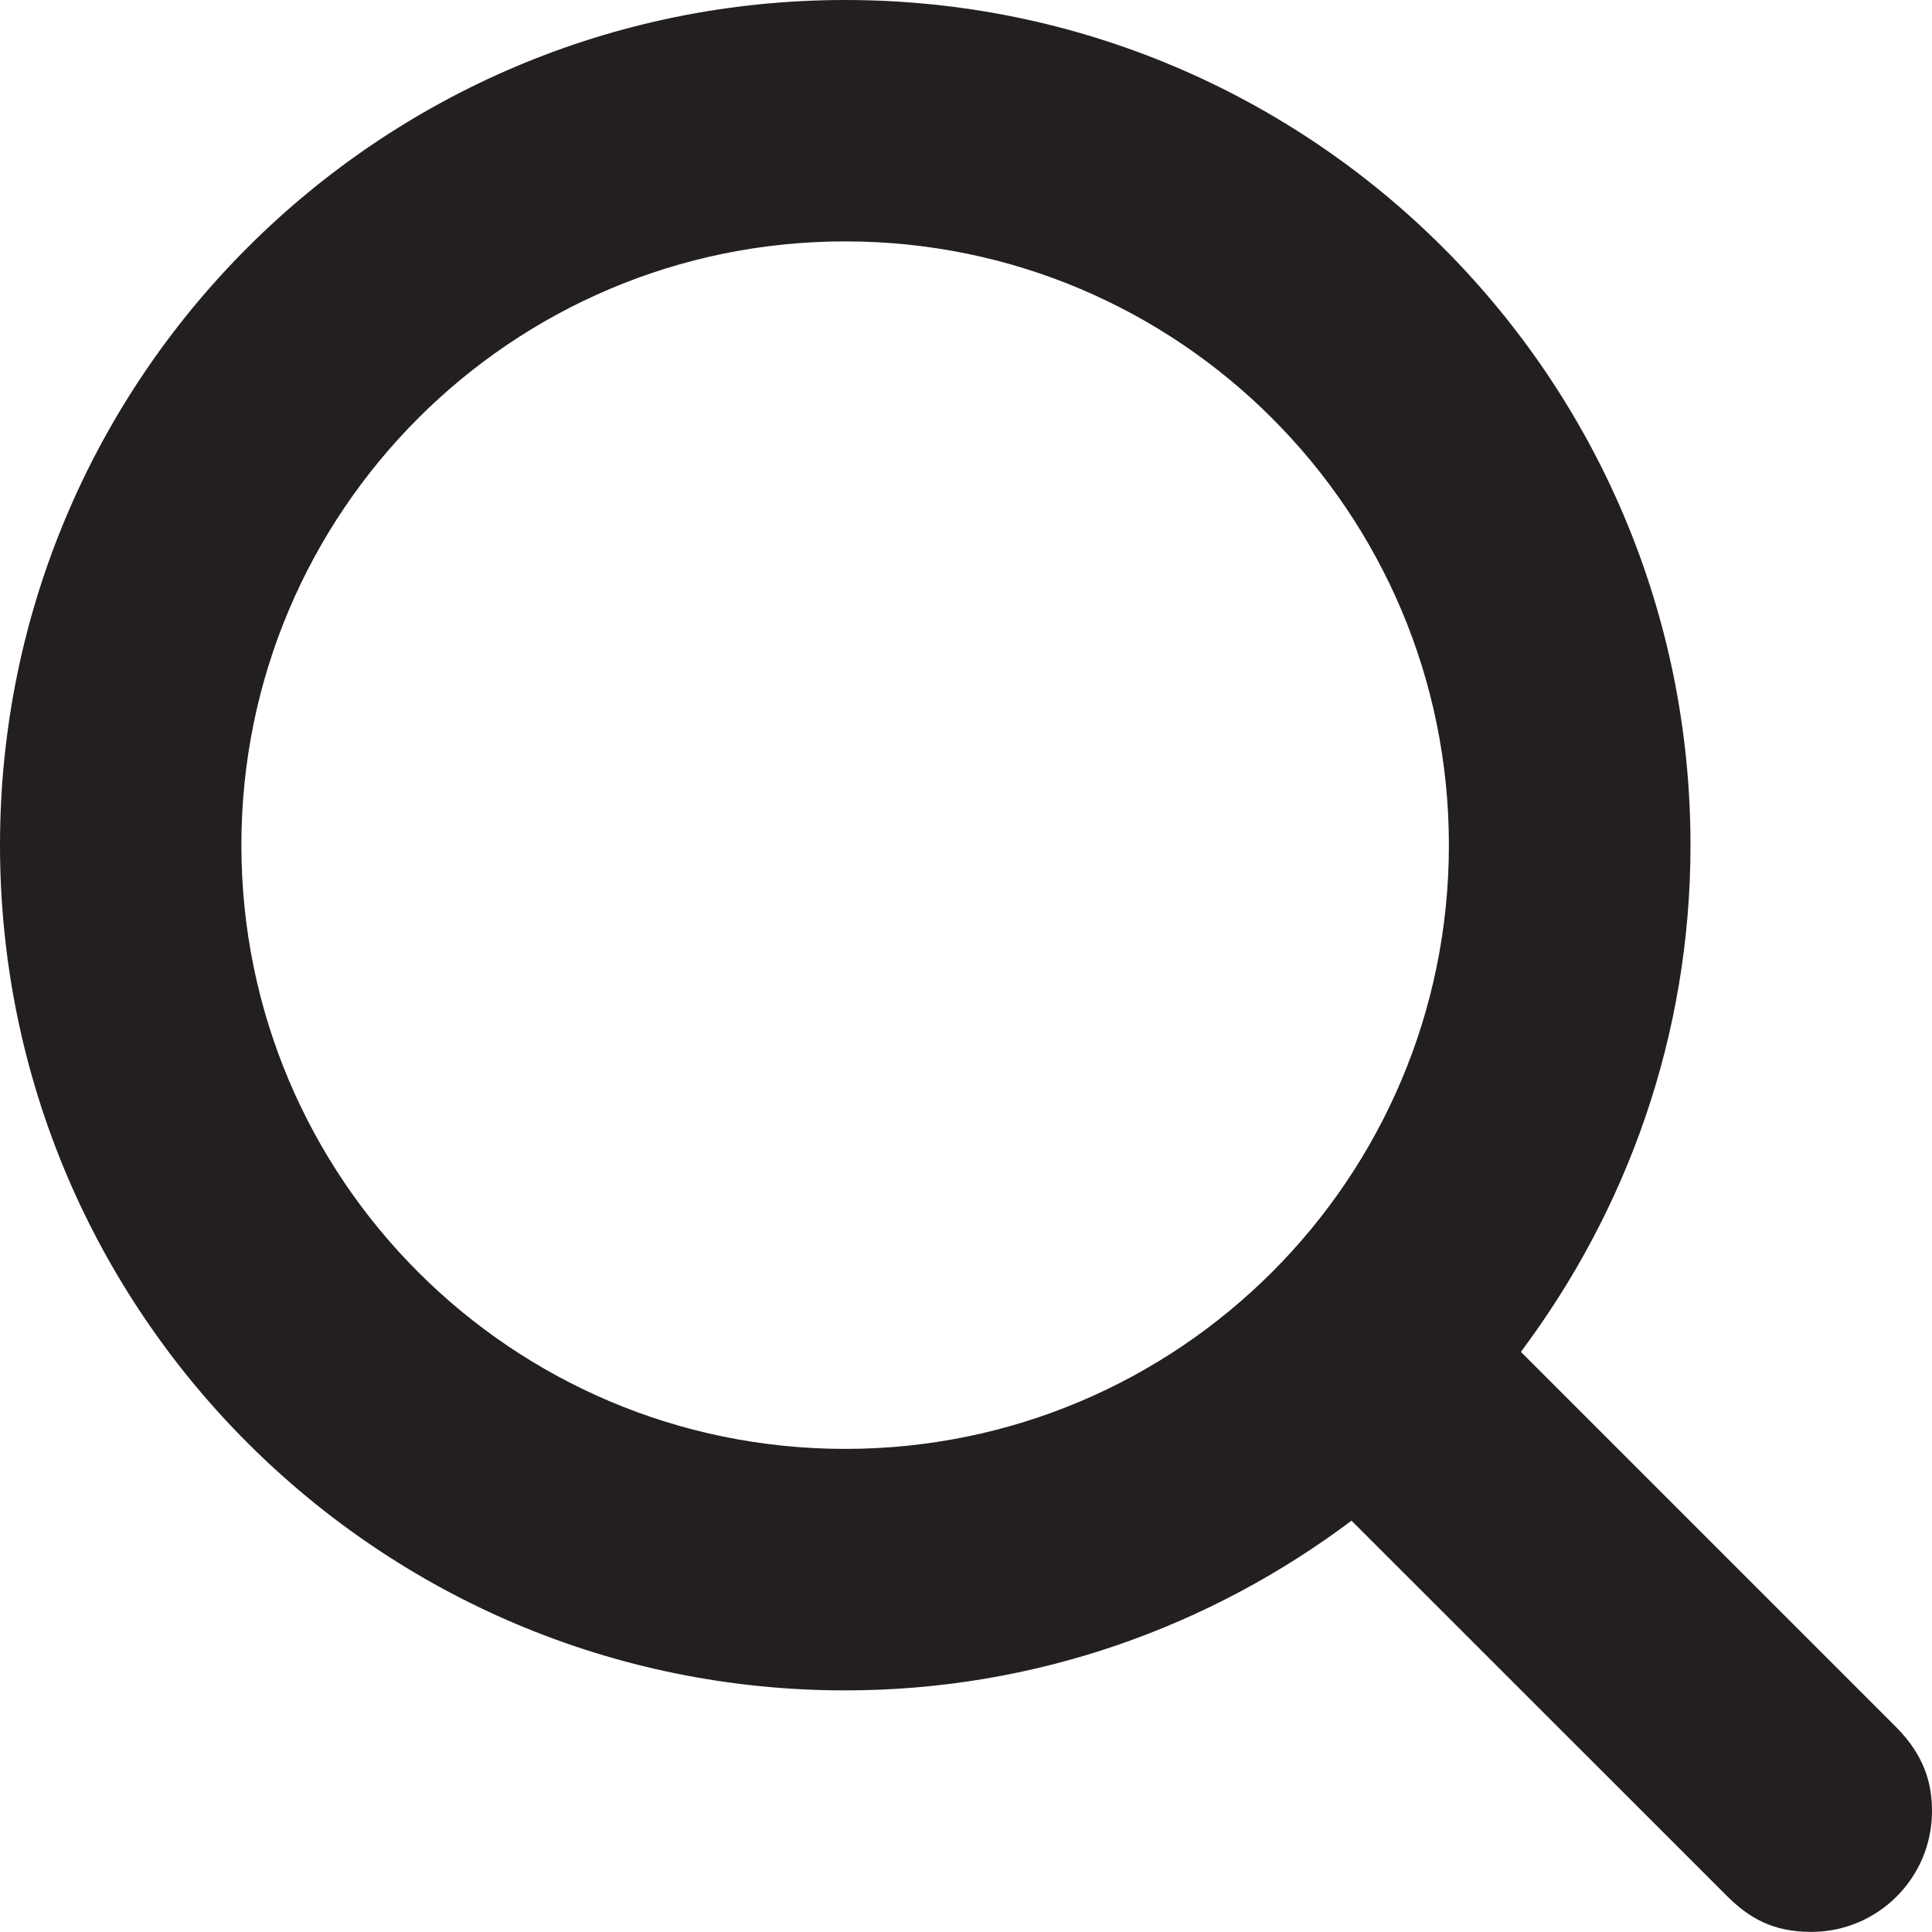
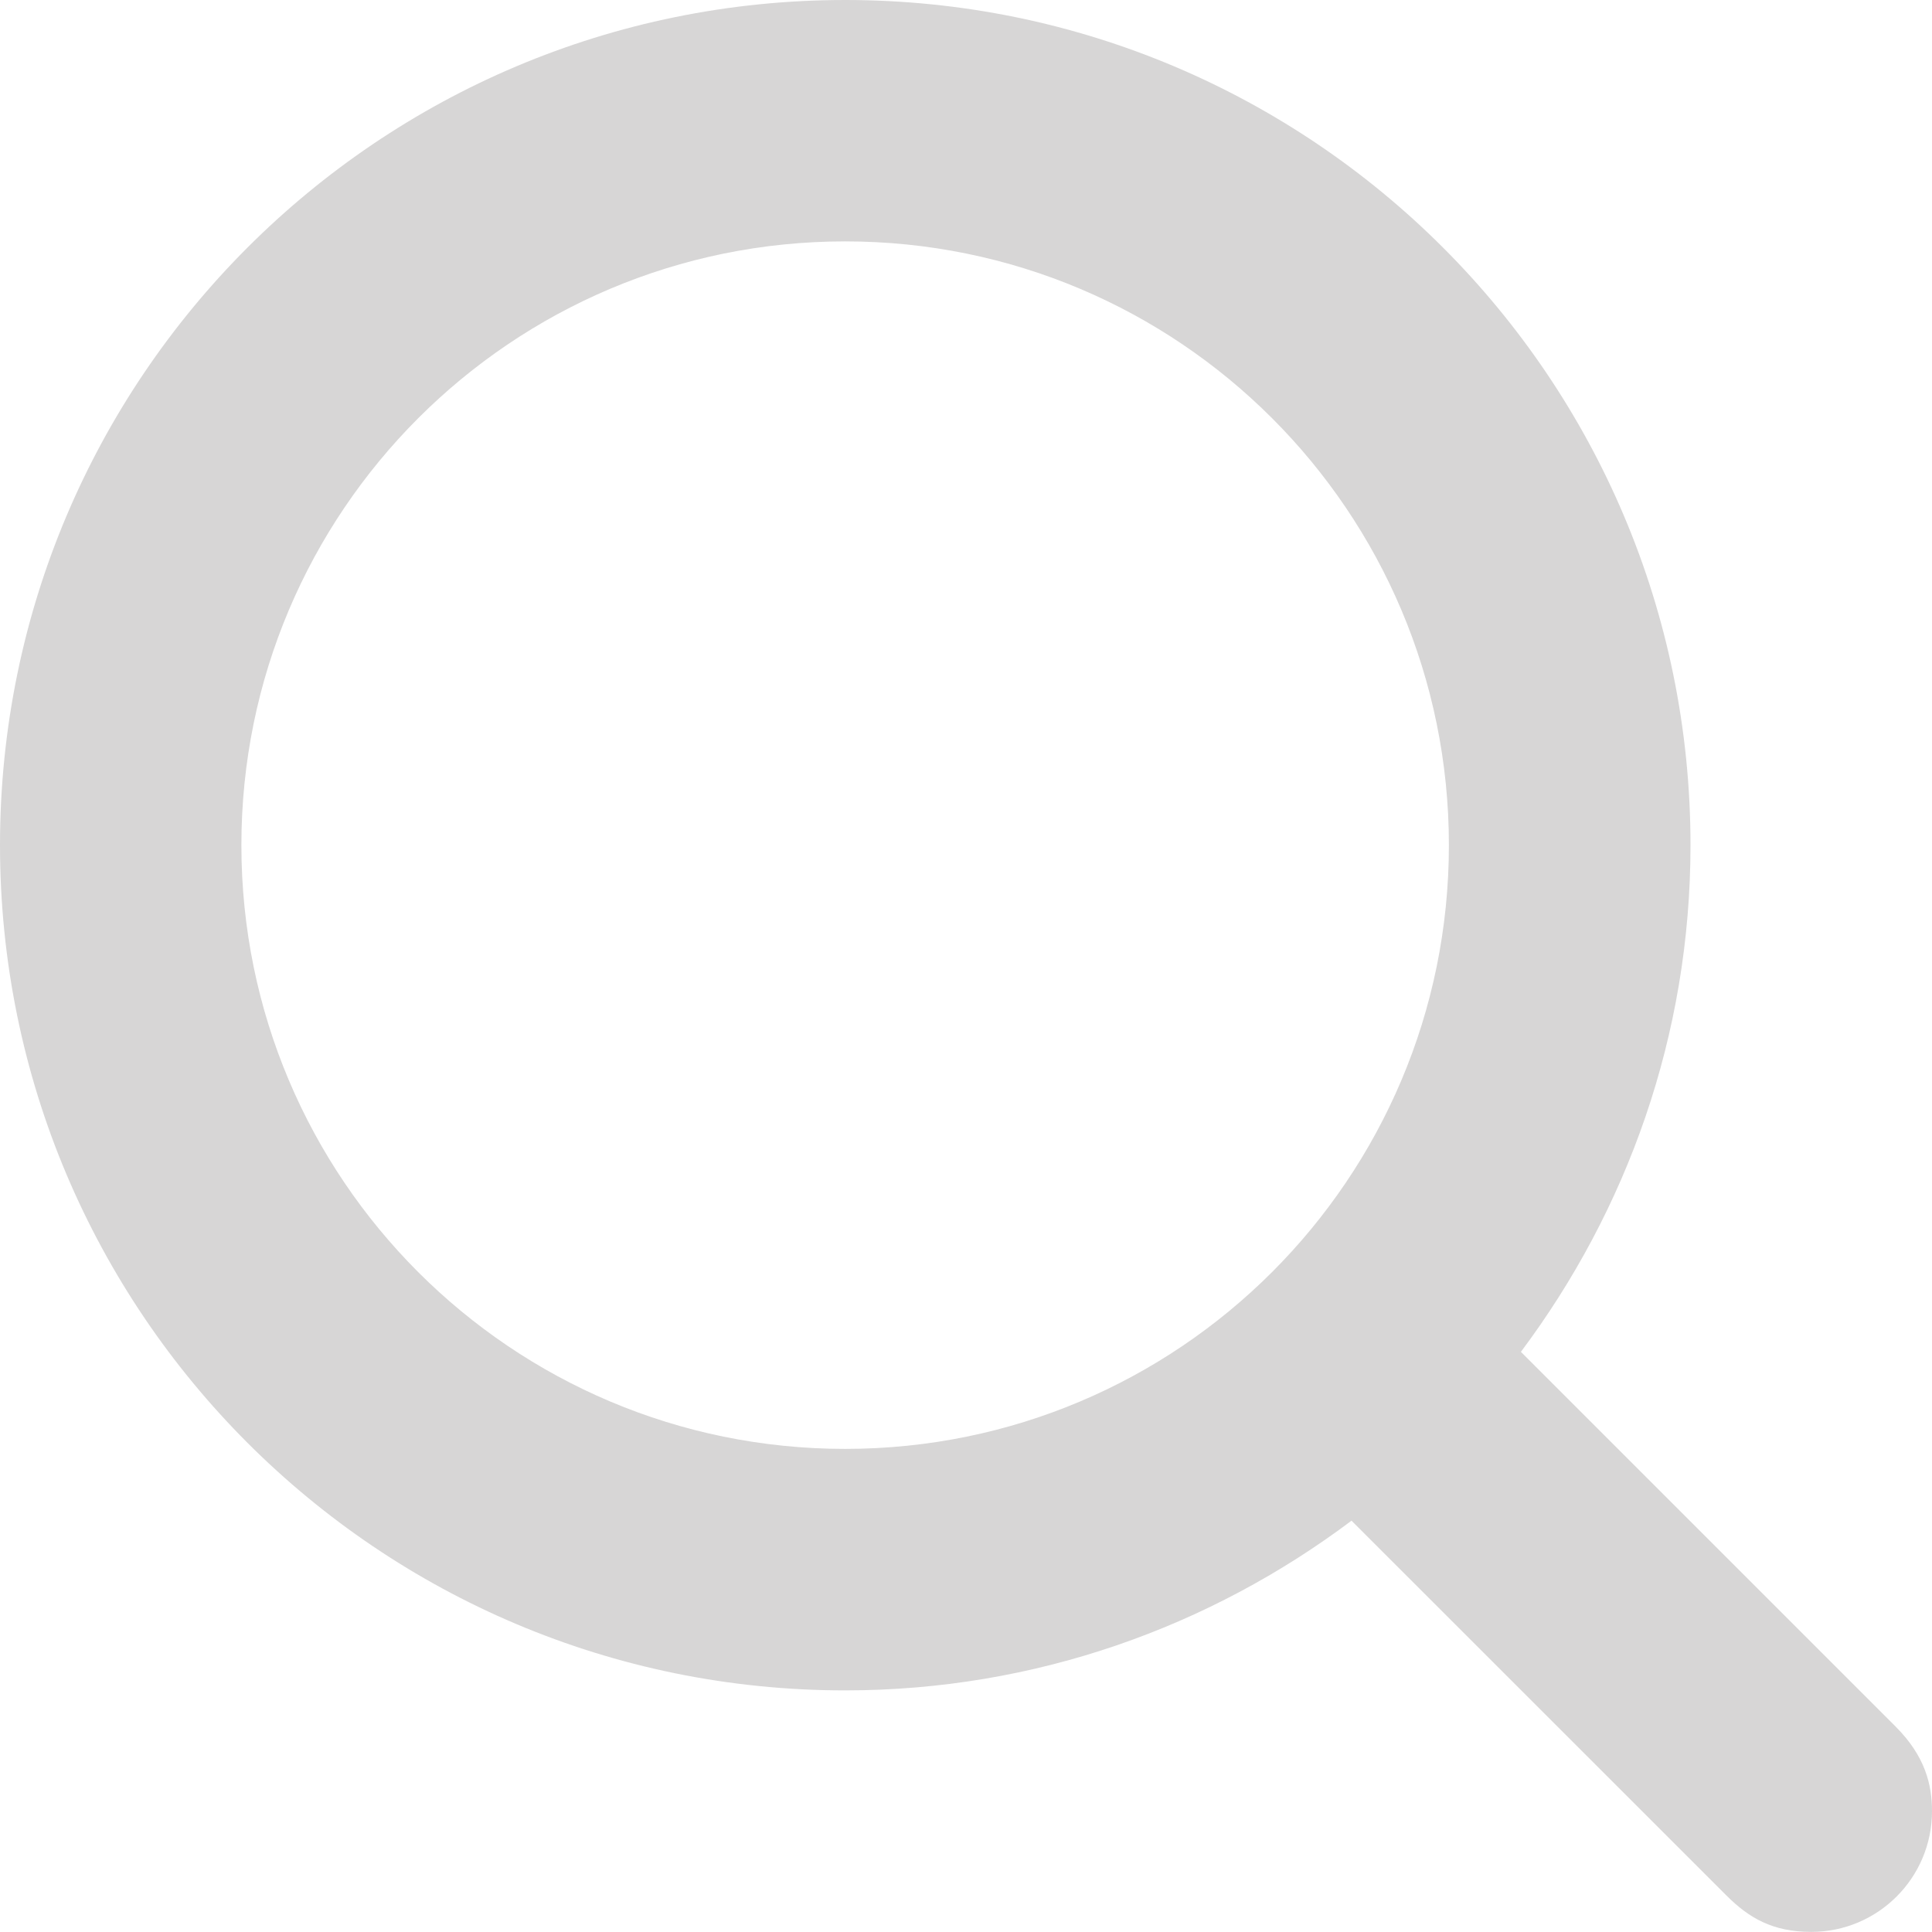
<svg xmlns="http://www.w3.org/2000/svg" version="1.1" id="Layer_1" x="0px" y="0px" width="17.6px" height="17.6px" viewBox="-0.8 -0.8 17.6 17.6" enable-background="new -0.8 -0.8 17.6 17.6" xml:space="preserve">
-   <path fill="#231F20" d="M16.47,14.93l-3.415-3.415C14.02,10.226,14.6,8.634,14.6,6.899c0-4.253-3.447-7.699-7.7-7.699 S-0.8,2.646-0.8,6.899s3.446,7.7,7.699,7.7c1.734,0,3.326-0.58,4.613-1.546l3.417,3.416c0.203,0.202,0.418,0.33,0.771,0.33 c0.607,0,1.1-0.492,1.1-1.1C16.8,15.459,16.739,15.2,16.47,14.93z M1.399,6.899c0-3.038,2.462-5.5,5.5-5.5s5.5,2.462,5.5,5.5 s-2.462,5.5-5.5,5.5S1.399,9.938,1.399,6.899z" />
+   <path fill="#d7d6d6" d="M16.47,14.93l-3.415-3.415C14.02,10.226,14.6,8.634,14.6,6.899c0-4.253-3.447-7.699-7.7-7.699 S-0.8,2.646-0.8,6.899s3.446,7.7,7.699,7.7c1.734,0,3.326-0.58,4.613-1.546l3.417,3.416c0.203,0.202,0.418,0.33,0.771,0.33 c0.607,0,1.1-0.492,1.1-1.1C16.8,15.459,16.739,15.2,16.47,14.93z M1.399,6.899c0-3.038,2.462-5.5,5.5-5.5s5.5,2.462,5.5,5.5 s-2.462,5.5-5.5,5.5S1.399,9.938,1.399,6.899z" />
</svg>
